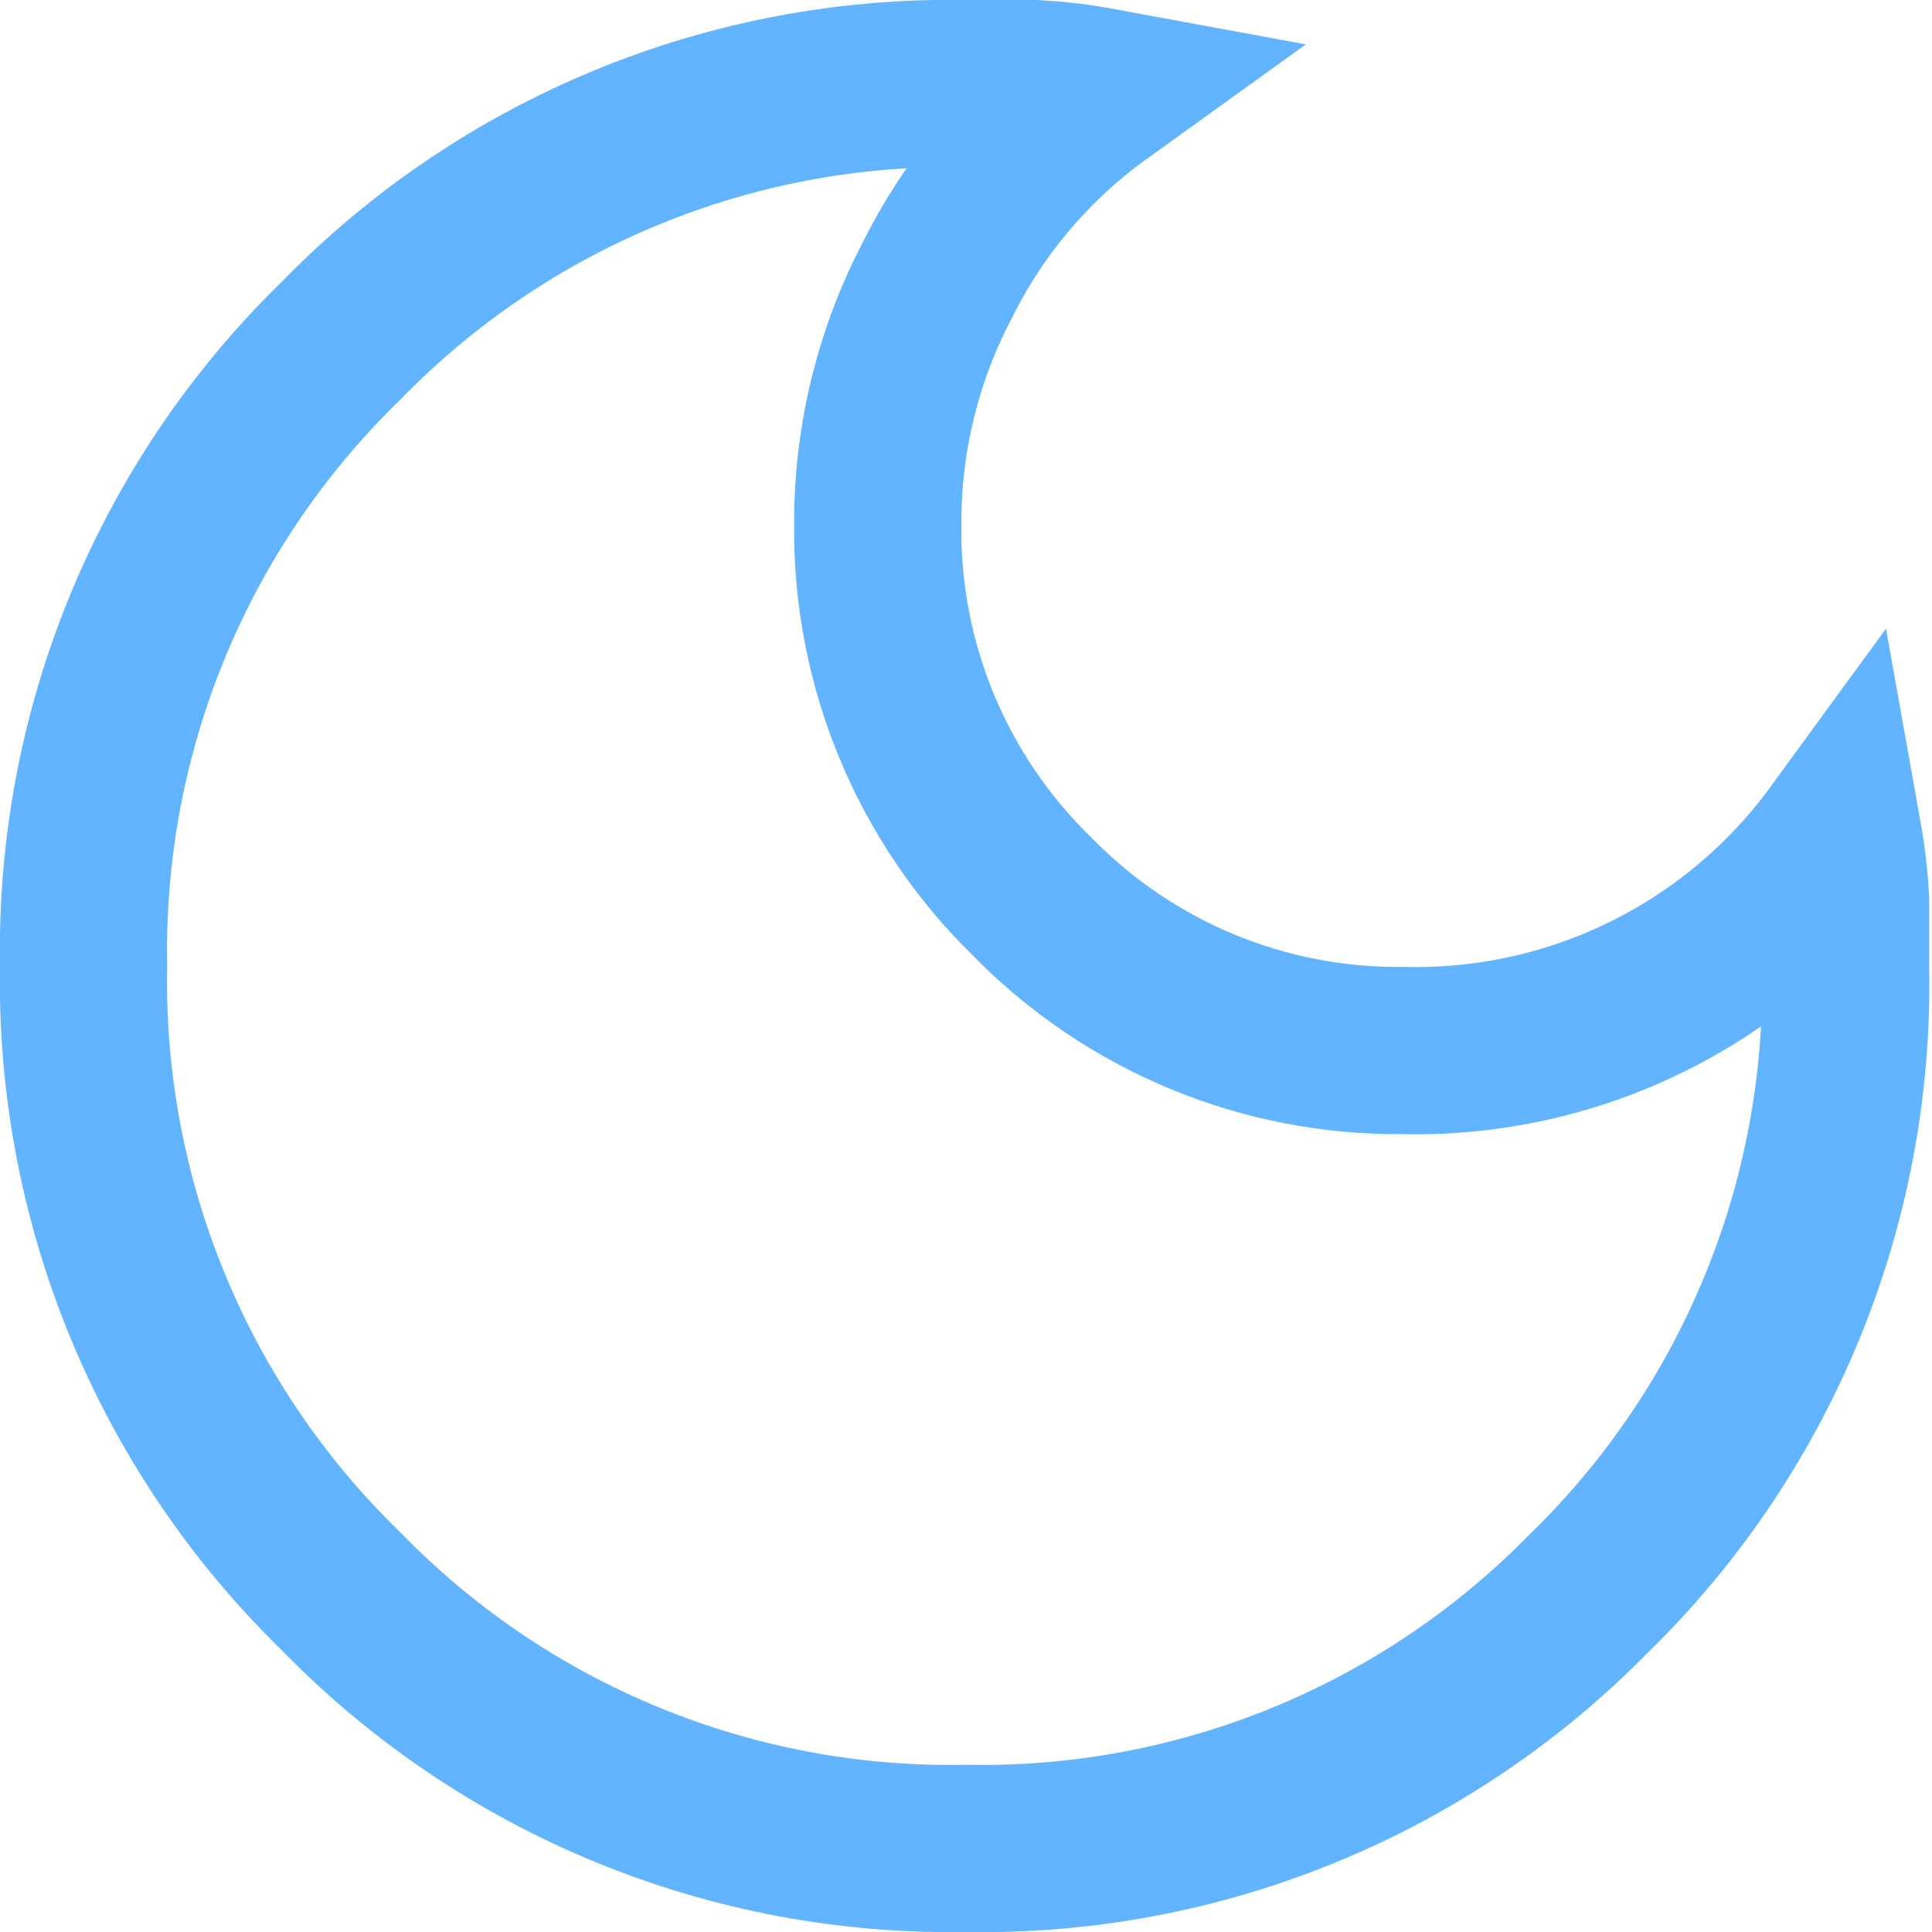
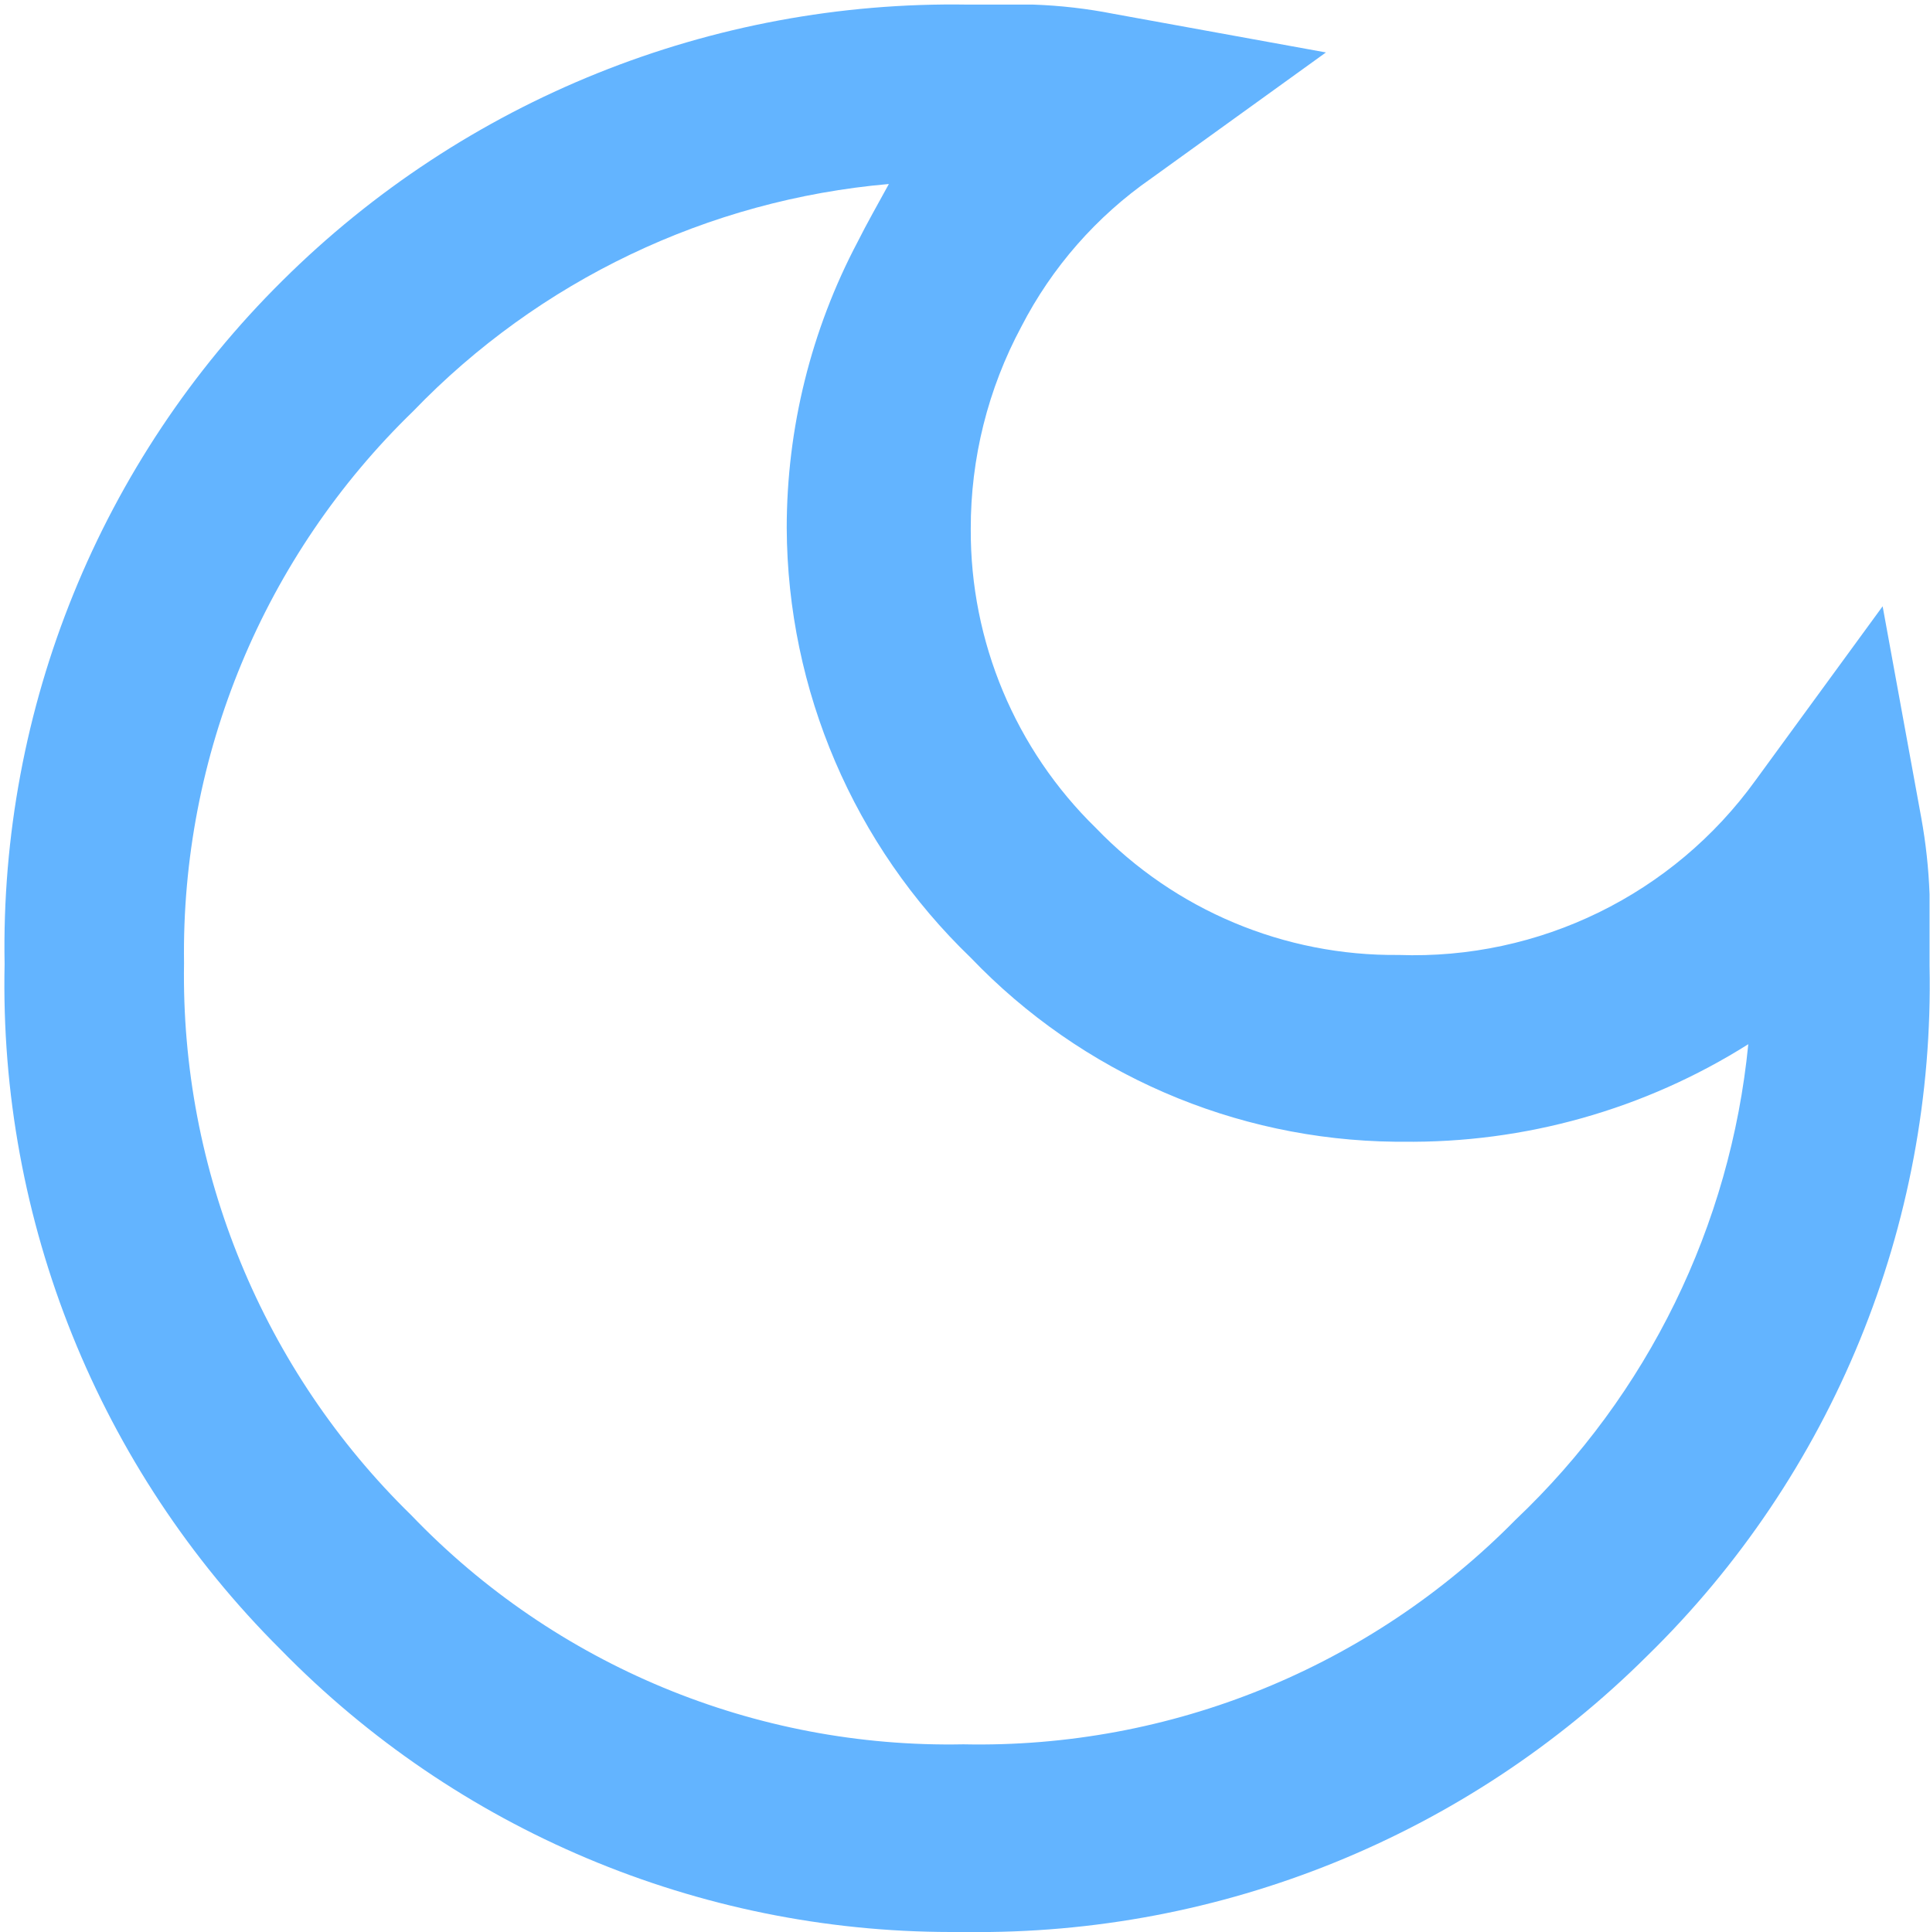
- <svg xmlns="http://www.w3.org/2000/svg" width="20.8" height="20.8" viewBox="0 0 20.8 20.8">
-   <path d="M10.4,19.9a9.15,9.15,0,0,1-6.73-2.77A9.15,9.15,0,0,1,.9,10.4,9.15,9.15,0,0,1,3.67,3.67,9.15,9.15,0,0,1,10.4.9c.25,0,.49,0,.73,0a5.2,5.2,0,0,1,.69.08A5.54,5.54,0,0,0,10.1,3a5.62,5.62,0,0,0-.65,2.65,5.5,5.5,0,0,0,1.66,4,5.5,5.5,0,0,0,4,1.66A5.63,5.63,0,0,0,19.79,9a5.56,5.56,0,0,1,.08.7c0,.24,0,.48,0,.73a9.15,9.15,0,0,1-2.77,6.73A9.15,9.15,0,0,1,10.4,19.9Z" fill="none" stroke="#63b4ff" stroke-miterlimit="10" stroke-width="1.8" />
+ <svg xmlns="http://www.w3.org/2000/svg" width="20.97" height="21" viewBox="0 0 20.97 21">
+   <path d="M10.33,21a10.19,10.19,0,0,1-7.28-3.07,10.2,10.2,0,0,1-3-7.45A10.19,10.19,0,0,1,3.07,3.05a10.33,10.33,0,0,1,7.45-3h.71a5.48,5.48,0,0,1,.87.1l2.31.42-1.9,1.37A4.43,4.43,0,0,0,11.1,3.55a4.63,4.63,0,0,0-.55,2.2A4.51,4.51,0,0,0,11.91,9a4.5,4.5,0,0,0,3.29,1.38,4.58,4.58,0,0,0,3.88-1.9l1.38-1.89.42,2.3a5.85,5.85,0,0,1,.09.83v.78A10.2,10.2,0,0,1,17.9,18a10.31,10.31,0,0,1-7.4,3ZM9.66,2A8.16,8.16,0,0,0,4.49,4.47a8.19,8.19,0,0,0-2.49,6,8.2,8.2,0,0,0,2.47,6,8.09,8.09,0,0,0,6,2.49h0a8.18,8.18,0,0,0,6-2.44A8.23,8.23,0,0,0,19,11.35a6.88,6.88,0,0,1-3.76,1.06h-.08a6.48,6.48,0,0,1-4.61-2A6.52,6.52,0,0,1,8.55,5.74a6.66,6.66,0,0,1,.77-3.11C9.42,2.43,9.54,2.22,9.66,2Z" fill="#63b4ff" />
</svg>
